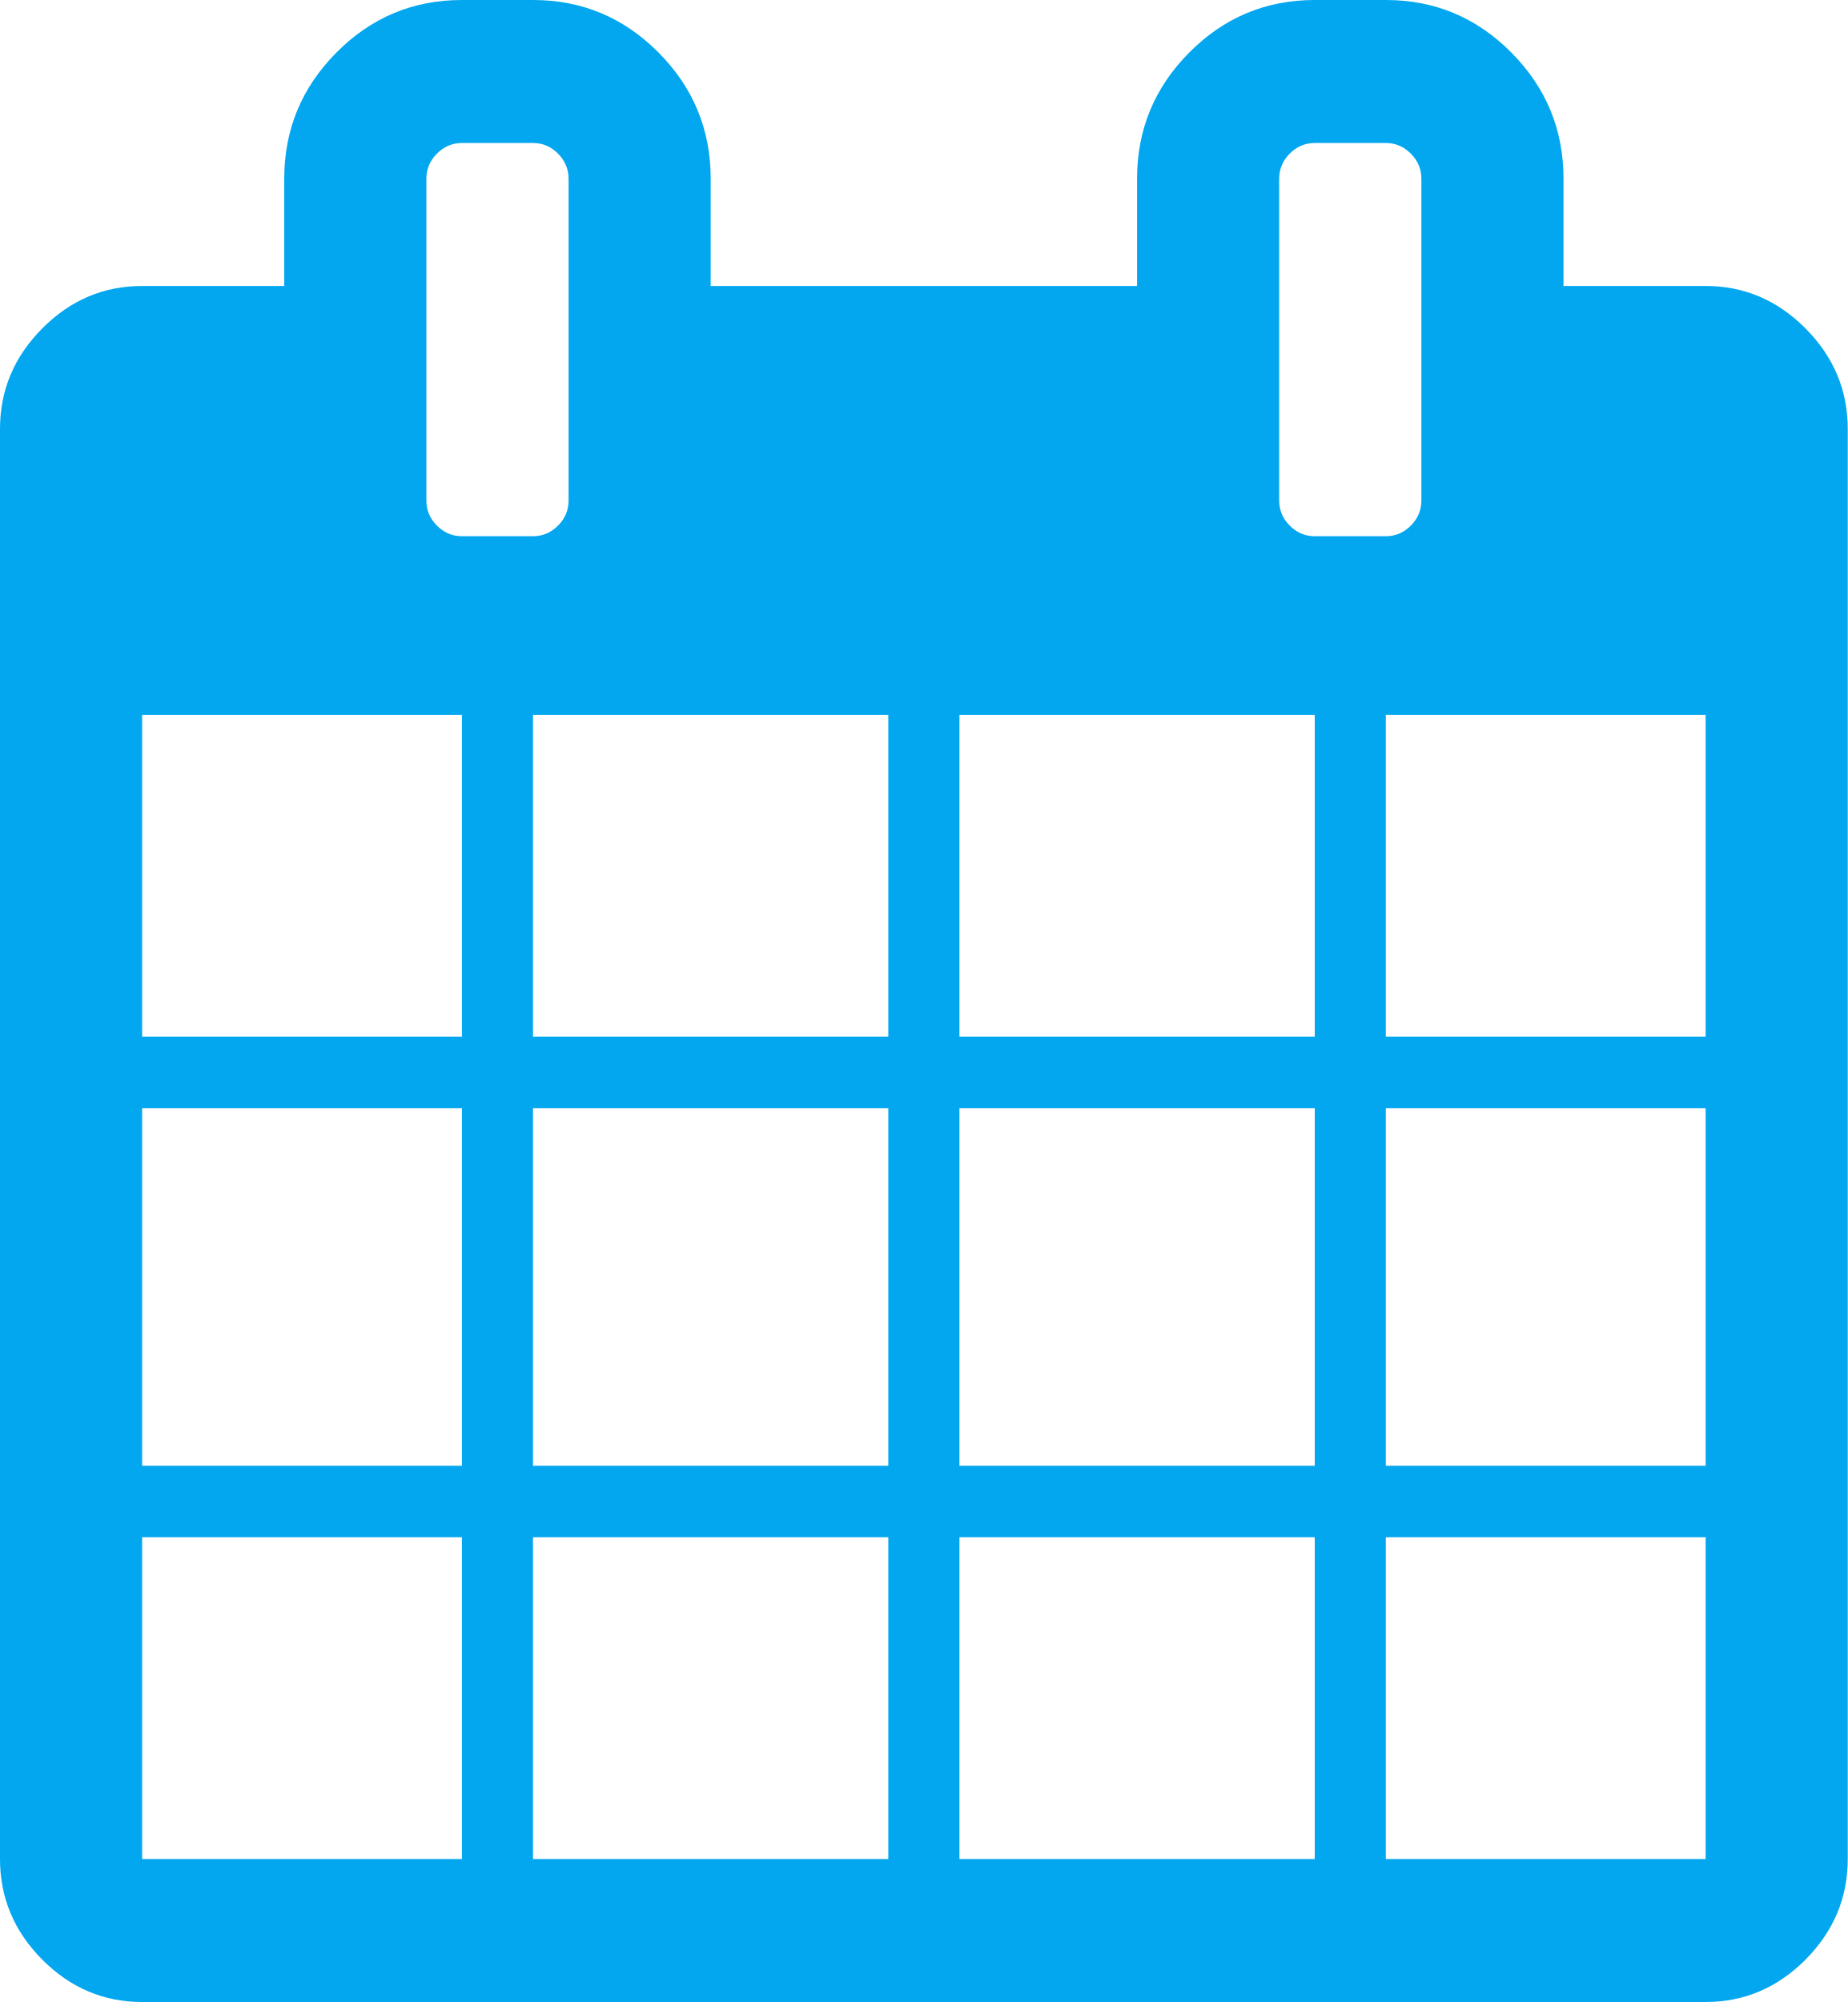
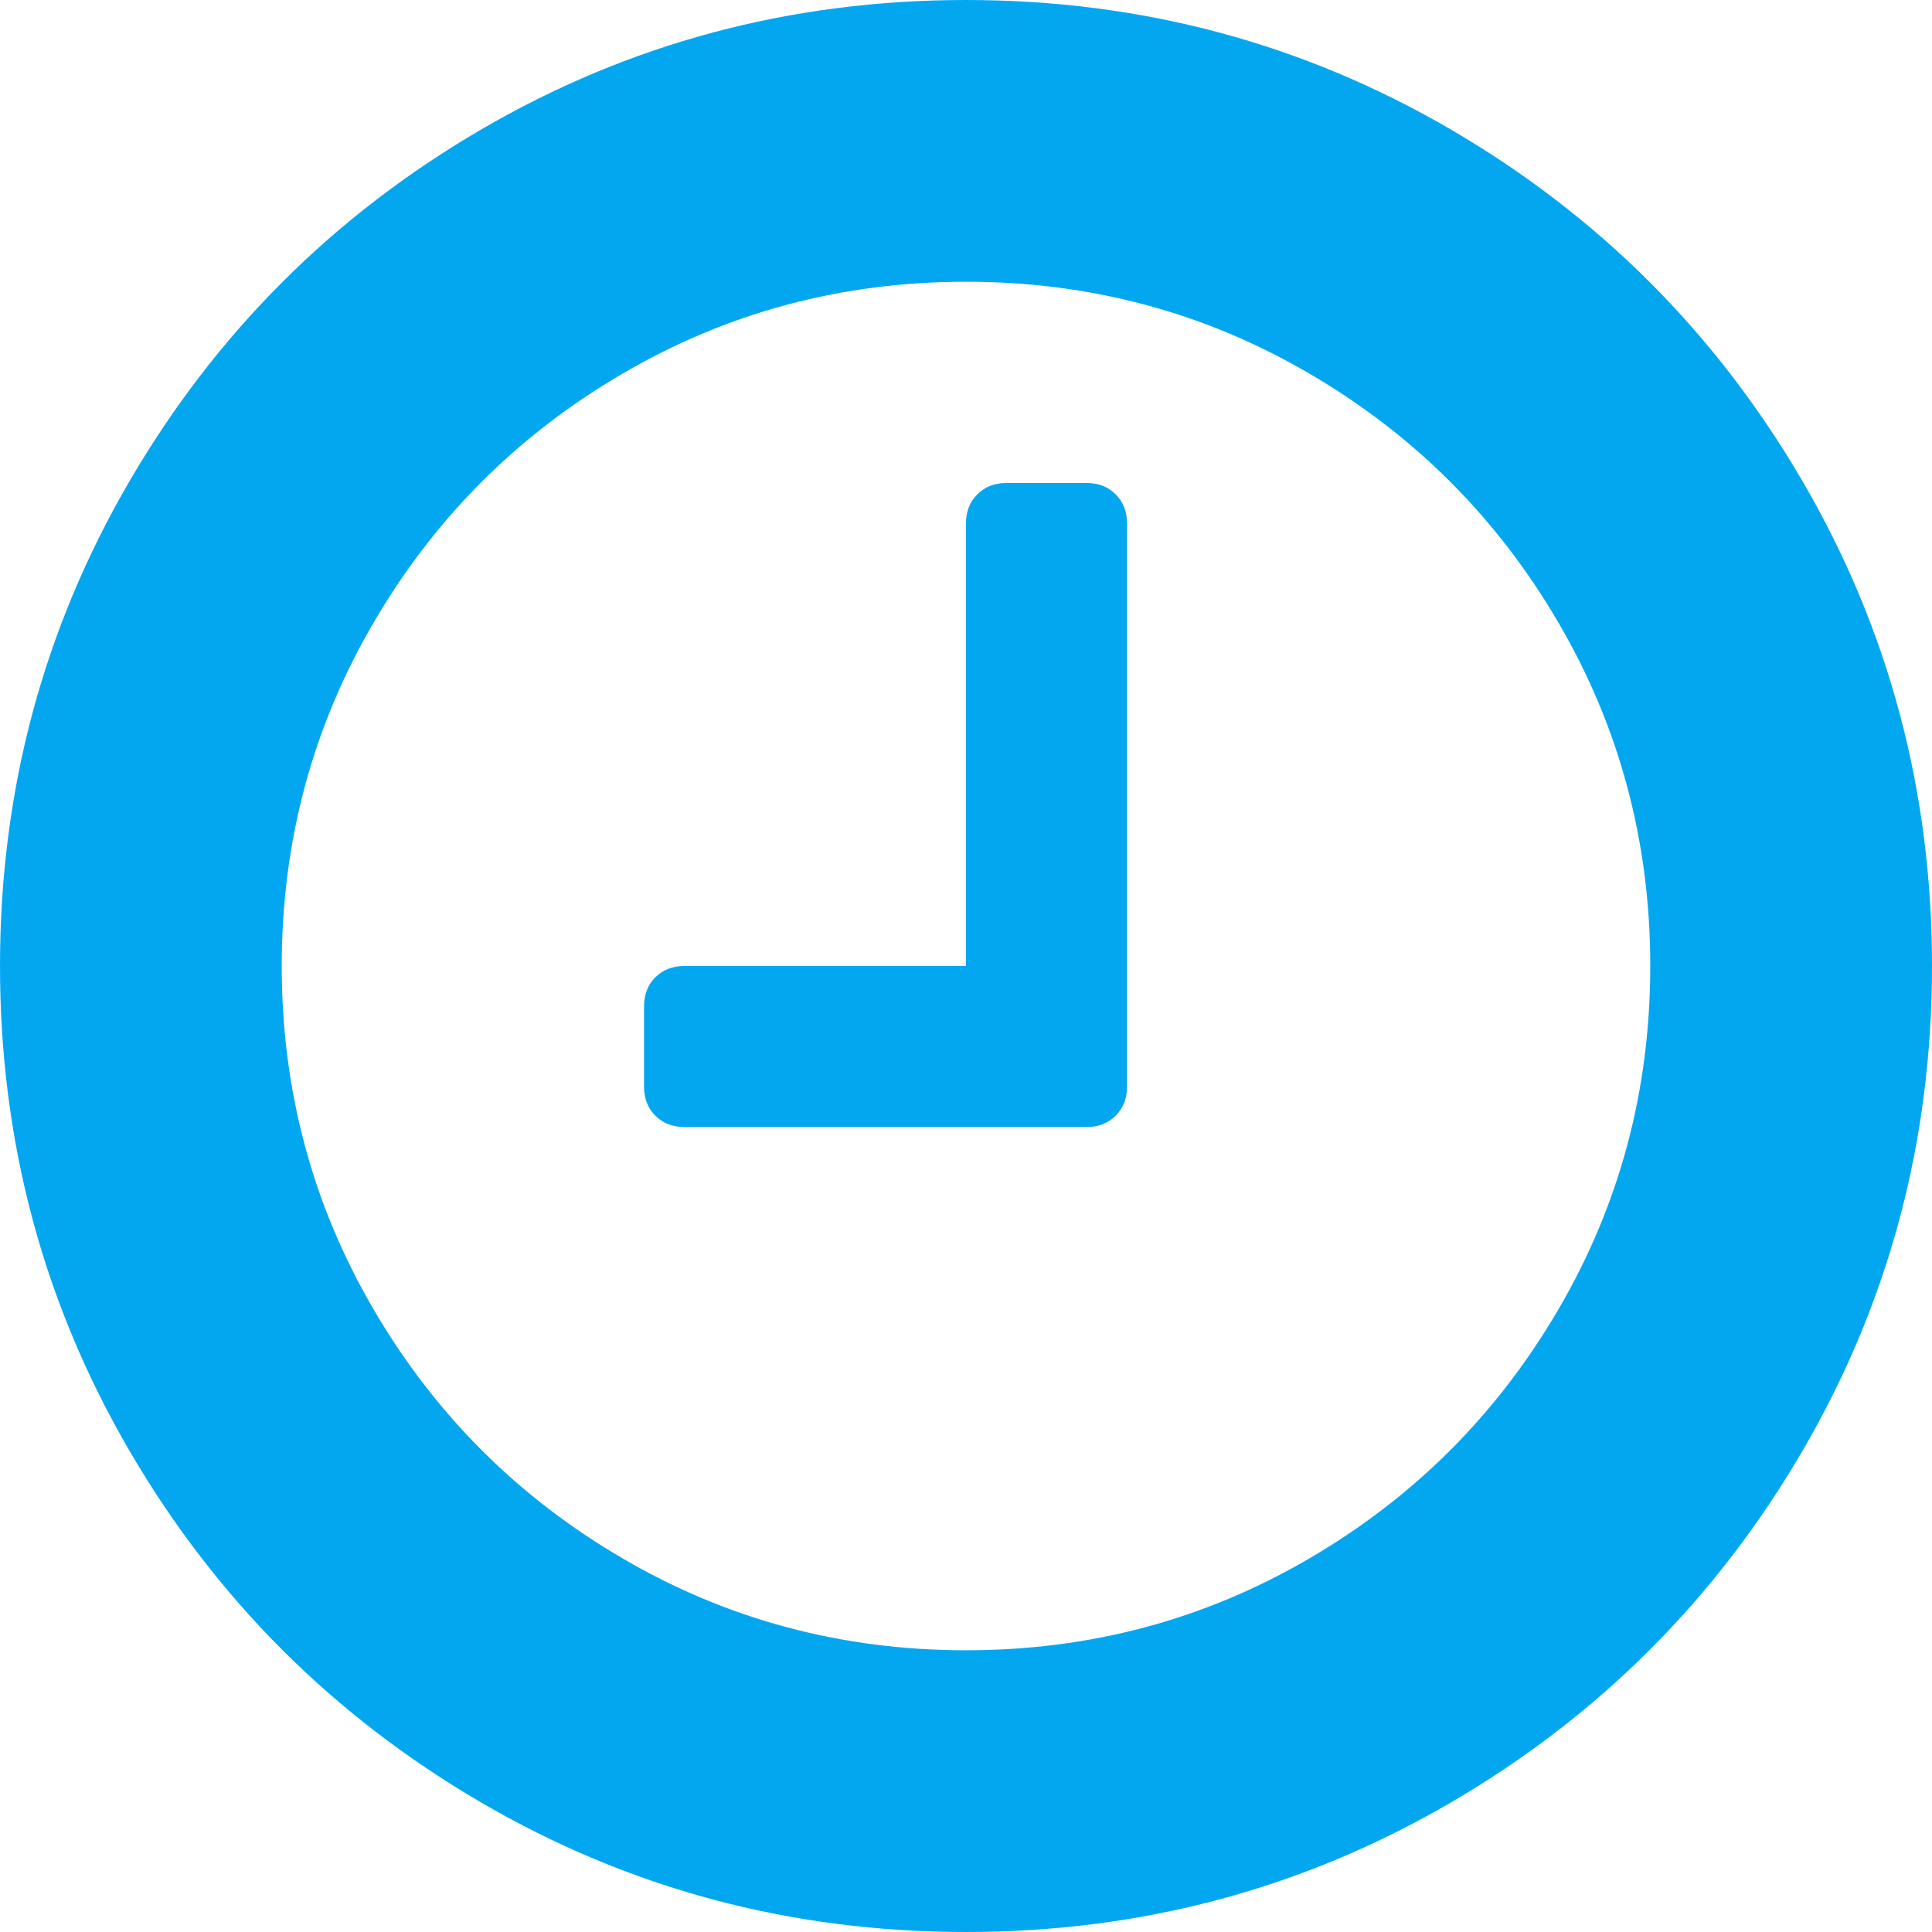
- <svg xmlns="http://www.w3.org/2000/svg" version="1.1" width="24px" height="26px">
-   <g transform="matrix(1 0 0 1 -166 -3 )">
-     <path d="M 1.846 19.964  L 1.846 24.143  L 6 24.143  L 6 19.964  L 1.846 19.964  Z M 6.923 19.964  L 6.923 24.143  L 11.538 24.143  L 11.538 19.964  L 6.923 19.964  Z M 1.846 14.393  L 1.846 19.036  L 6 19.036  L 6 14.393  L 1.846 14.393  Z M 6.923 14.393  L 6.923 19.036  L 11.538 19.036  L 11.538 14.393  L 6.923 14.393  Z M 1.846 9.286  L 1.846 13.464  L 6 13.464  L 6 9.286  L 1.846 9.286  Z M 12.462 19.964  L 12.462 24.143  L 17.077 24.143  L 17.077 19.964  L 12.462 19.964  Z M 6.923 9.286  L 6.923 13.464  L 11.538 13.464  L 11.538 9.286  L 6.923 9.286  Z M 18 19.964  L 18 24.143  L 22.154 24.143  L 22.154 19.964  L 18 19.964  Z M 12.462 14.393  L 12.462 19.036  L 17.077 19.036  L 17.077 14.393  L 12.462 14.393  Z M 7.248 6.826  C 7.339 6.735  7.385 6.626  7.385 6.5  L 7.385 2.321  C 7.385 2.196  7.339 2.087  7.248 1.995  C 7.156 1.903  7.048 1.857  6.923 1.857  L 6 1.857  C 5.875 1.857  5.767 1.903  5.675 1.995  C 5.584 2.087  5.538 2.196  5.538 2.321  L 5.538 6.5  C 5.538 6.626  5.584 6.735  5.675 6.826  C 5.767 6.918  5.875 6.964  6 6.964  L 6.923 6.964  C 7.048 6.964  7.156 6.918  7.248 6.826  Z M 18 14.393  L 18 19.036  L 22.154 19.036  L 22.154 14.393  L 18 14.393  Z M 12.462 9.286  L 12.462 13.464  L 17.077 13.464  L 17.077 9.286  L 12.462 9.286  Z M 18 9.286  L 18 13.464  L 22.154 13.464  L 22.154 9.286  L 18 9.286  Z M 18.325 6.826  C 18.416 6.735  18.462 6.626  18.462 6.5  L 18.462 2.321  C 18.462 2.196  18.416 2.087  18.325 1.995  C 18.233 1.903  18.125 1.857  18 1.857  L 17.077 1.857  C 16.952 1.857  16.844 1.903  16.752 1.995  C 16.661 2.087  16.615 2.196  16.615 2.321  L 16.615 6.5  C 16.615 6.626  16.661 6.735  16.752 6.826  C 16.844 6.918  16.952 6.964  17.077 6.964  L 18 6.964  C 18.125 6.964  18.233 6.918  18.325 6.826  Z M 23.452 4.266  C 23.817 4.633  24 5.068  24 5.571  L 24 24.143  C 24 24.646  23.817 25.081  23.452 25.449  C 23.087 25.816  22.654 26  22.154 26  L 1.846 26  C 1.346 26  0.913 25.816  0.548 25.449  C 0.183 25.081  0 24.646  0 24.143  L 0 5.571  C 0 5.068  0.183 4.633  0.548 4.266  C 0.913 3.898  1.346 3.714  1.846 3.714  L 3.692 3.714  L 3.692 2.321  C 3.692 1.683  3.918 1.137  4.37 0.682  C 4.822 0.227  5.365 0  6 0  L 6.923 0  C 7.558 0  8.101 0.227  8.553 0.682  C 9.005 1.137  9.231 1.683  9.231 2.321  L 9.231 3.714  L 14.769 3.714  L 14.769 2.321  C 14.769 1.683  14.995 1.137  15.447 0.682  C 15.899 0.227  16.442 0  17.077 0  L 18 0  C 18.635 0  19.178 0.227  19.63 0.682  C 20.082 1.137  20.308 1.683  20.308 2.321  L 20.308 3.714  L 22.154 3.714  C 22.654 3.714  23.087 3.898  23.452 4.266  Z " fill-rule="nonzero" fill="#02a7f0" stroke="none" transform="matrix(1 0 0 1 166 3 )" />
+ <svg xmlns="http://www.w3.org/2000/svg" version="1.1" width="17px" height="17px">
+   <g transform="matrix(1 0 0 1 -305 -7 )">
+     <path d="M 9.817 4.35  C 9.883 4.416  9.917 4.501  9.917 4.604  L 9.917 9.562  C 9.917 9.666  9.883 9.751  9.817 9.817  C 9.751 9.883  9.666 9.917  9.562 9.917  L 6.021 9.917  C 5.918 9.917  5.833 9.883  5.766 9.817  C 5.7 9.751  5.667 9.666  5.667 9.562  L 5.667 8.854  C 5.667 8.751  5.7 8.666  5.766 8.6  C 5.833 8.533  5.918 8.5  6.021 8.5  L 8.5 8.5  L 8.5 4.604  C 8.5 4.501  8.533 4.416  8.6 4.35  C 8.666 4.283  8.751 4.25  8.854 4.25  L 9.562 4.25  C 9.666 4.25  9.751 4.283  9.817 4.35  Z M 13.713 11.521  C 14.252 10.599  14.521 9.592  14.521 8.5  C 14.521 7.408  14.252 6.401  13.713 5.479  C 13.174 4.556  12.444 3.826  11.521 3.287  C 10.599 2.748  9.592 2.479  8.5 2.479  C 7.408 2.479  6.401 2.748  5.479 3.287  C 4.556 3.826  3.826 4.556  3.287 5.479  C 2.748 6.401  2.479 7.408  2.479 8.5  C 2.479 9.592  2.748 10.599  3.287 11.521  C 3.826 12.444  4.556 13.174  5.479 13.713  C 6.401 14.252  7.408 14.521  8.5 14.521  C 9.592 14.521  10.599 14.252  11.521 13.713  C 12.444 13.174  13.174 12.444  13.713 11.521  Z M 15.86 4.233  C 16.62 5.536  17 6.958  17 8.5  C 17 10.042  16.62 11.464  15.86 12.767  C 15.1 14.069  14.069 15.1  12.767 15.86  C 11.464 16.62  10.042 17  8.5 17  C 6.958 17  5.536 16.62  4.233 15.86  C 2.931 15.1  1.9 14.069  1.14 12.767  C 0.38 11.464  0 10.042  0 8.5  C 0 6.958  0.38 5.536  1.14 4.233  C 1.9 2.931  2.931 1.9  4.233 1.14  C 5.536 0.38  6.958 0  8.5 0  C 10.042 0  11.464 0.38  12.767 1.14  C 14.069 1.9  15.1 2.931  15.86 4.233  Z " fill-rule="nonzero" fill="#02a7f0" stroke="none" fill-opacity="0.996" transform="matrix(1 0 0 1 305 7 )" />
  </g>
</svg>
